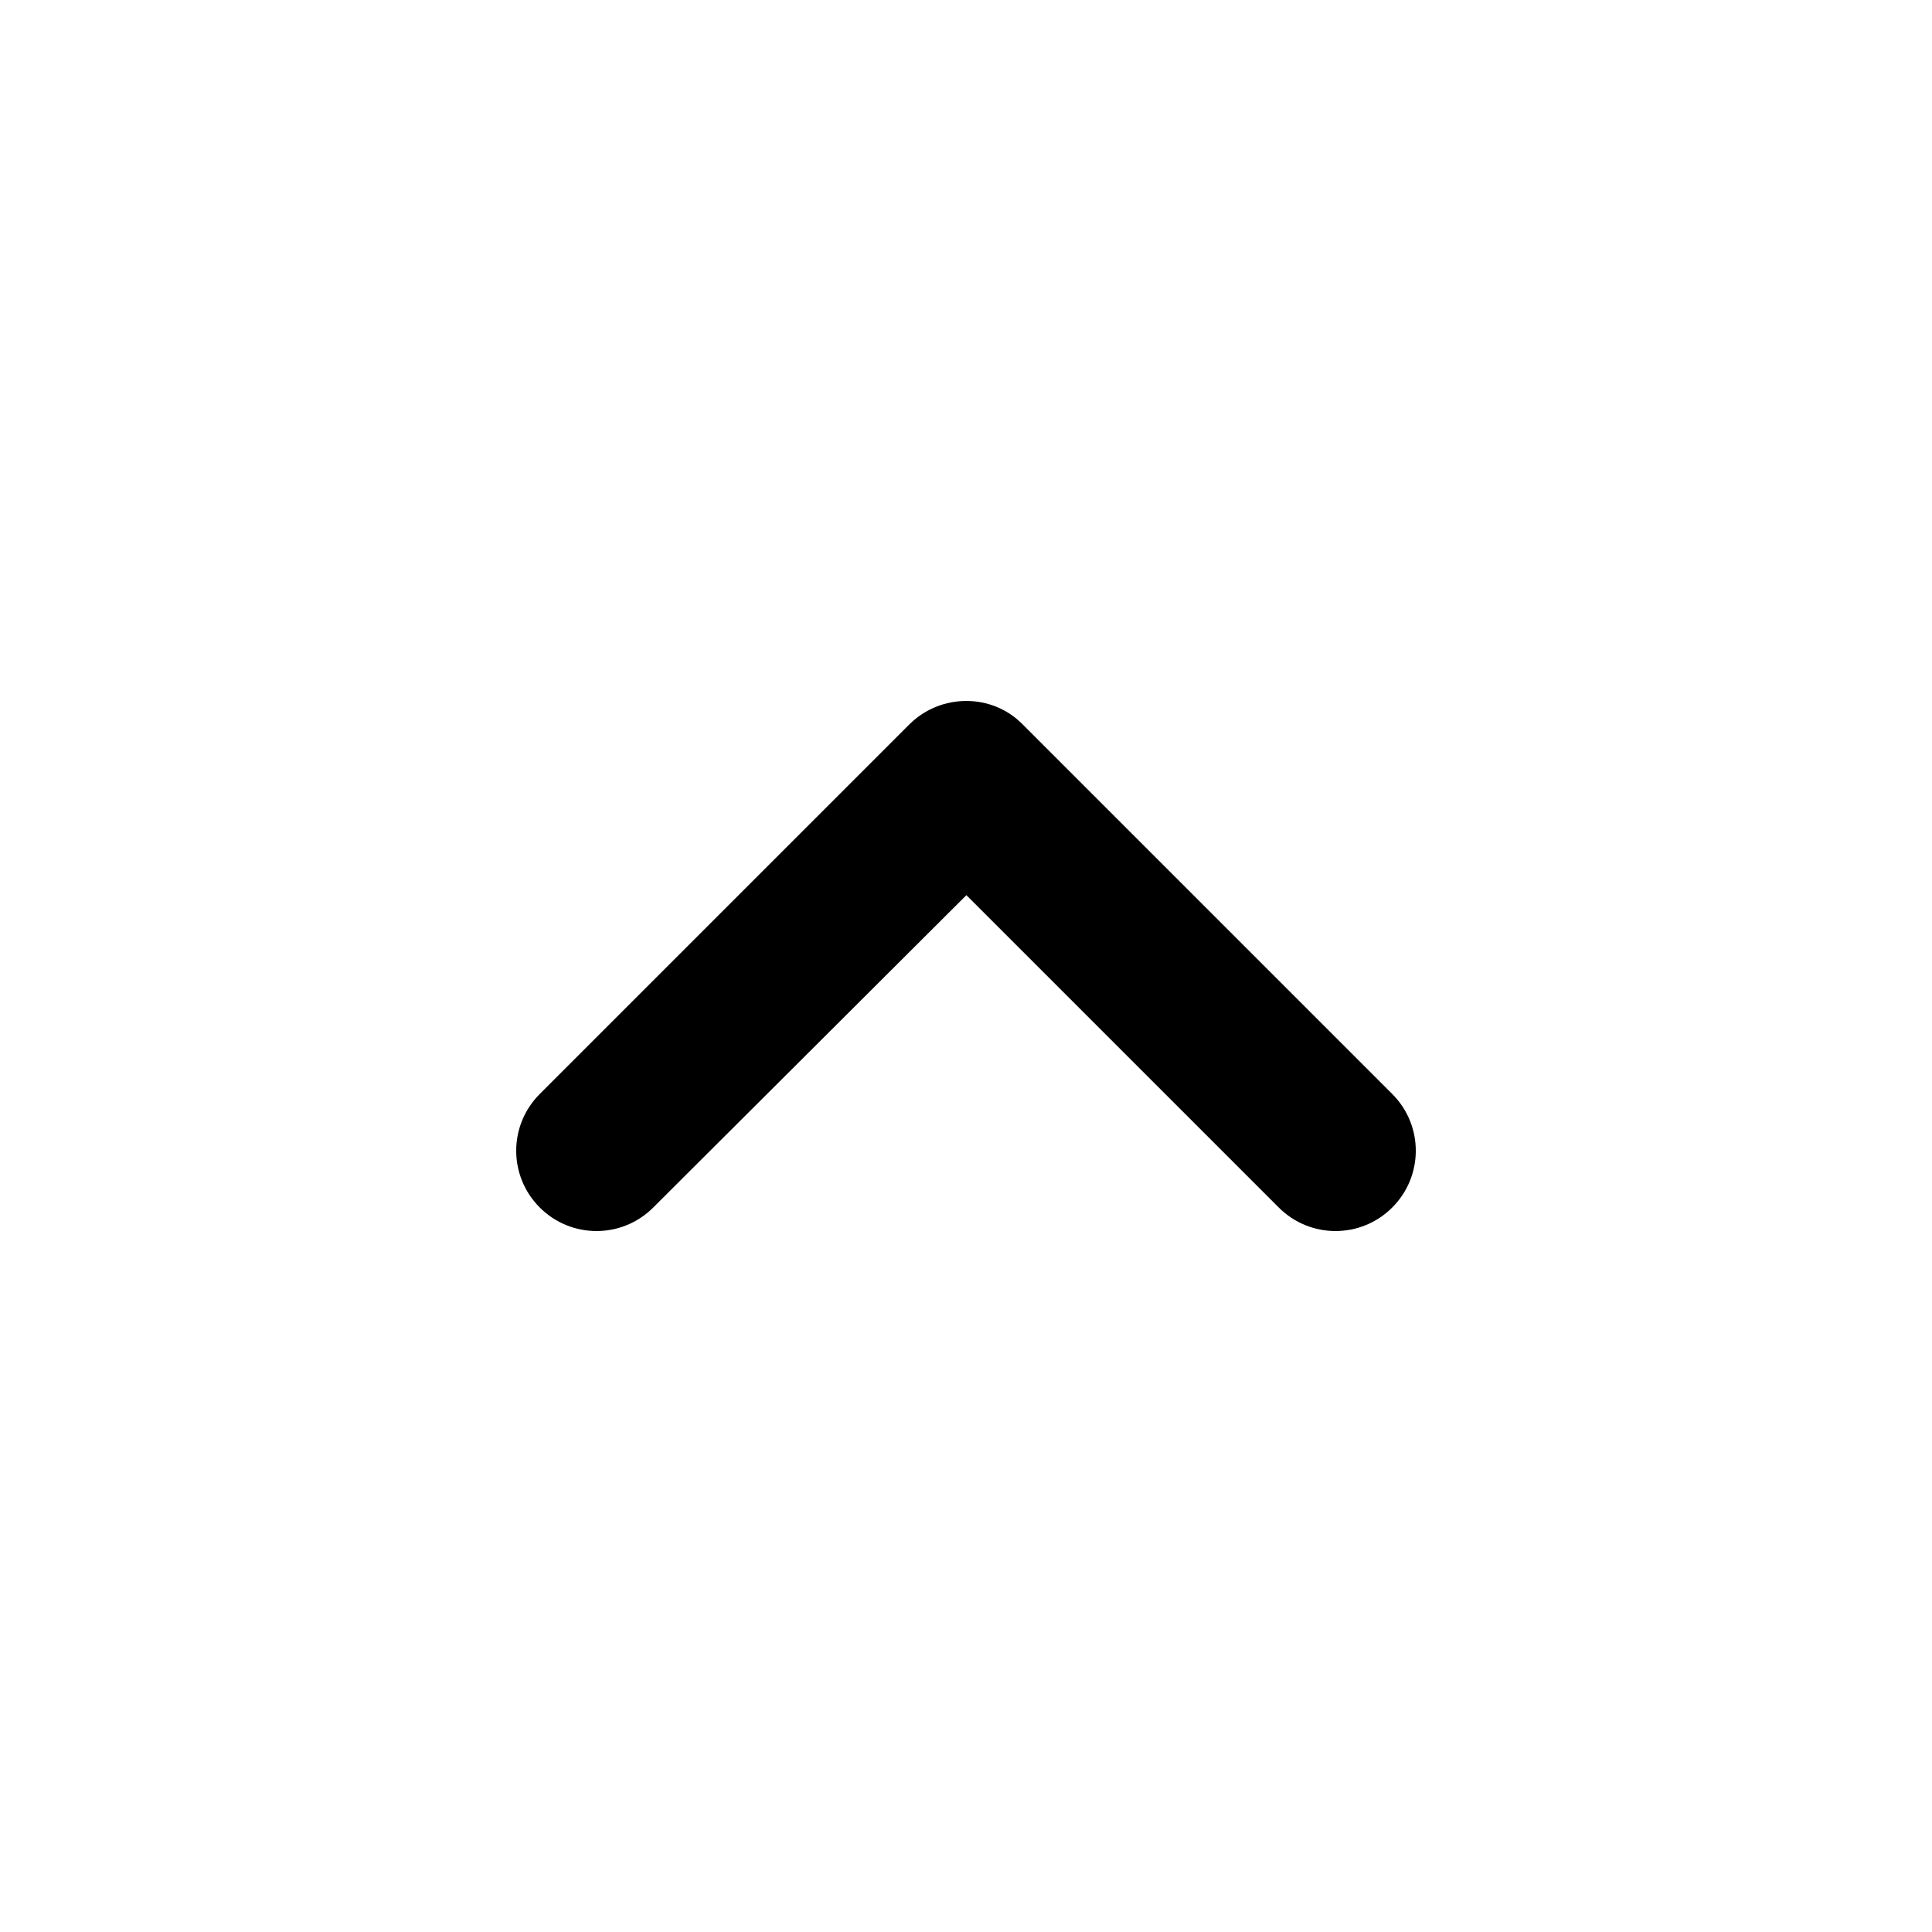
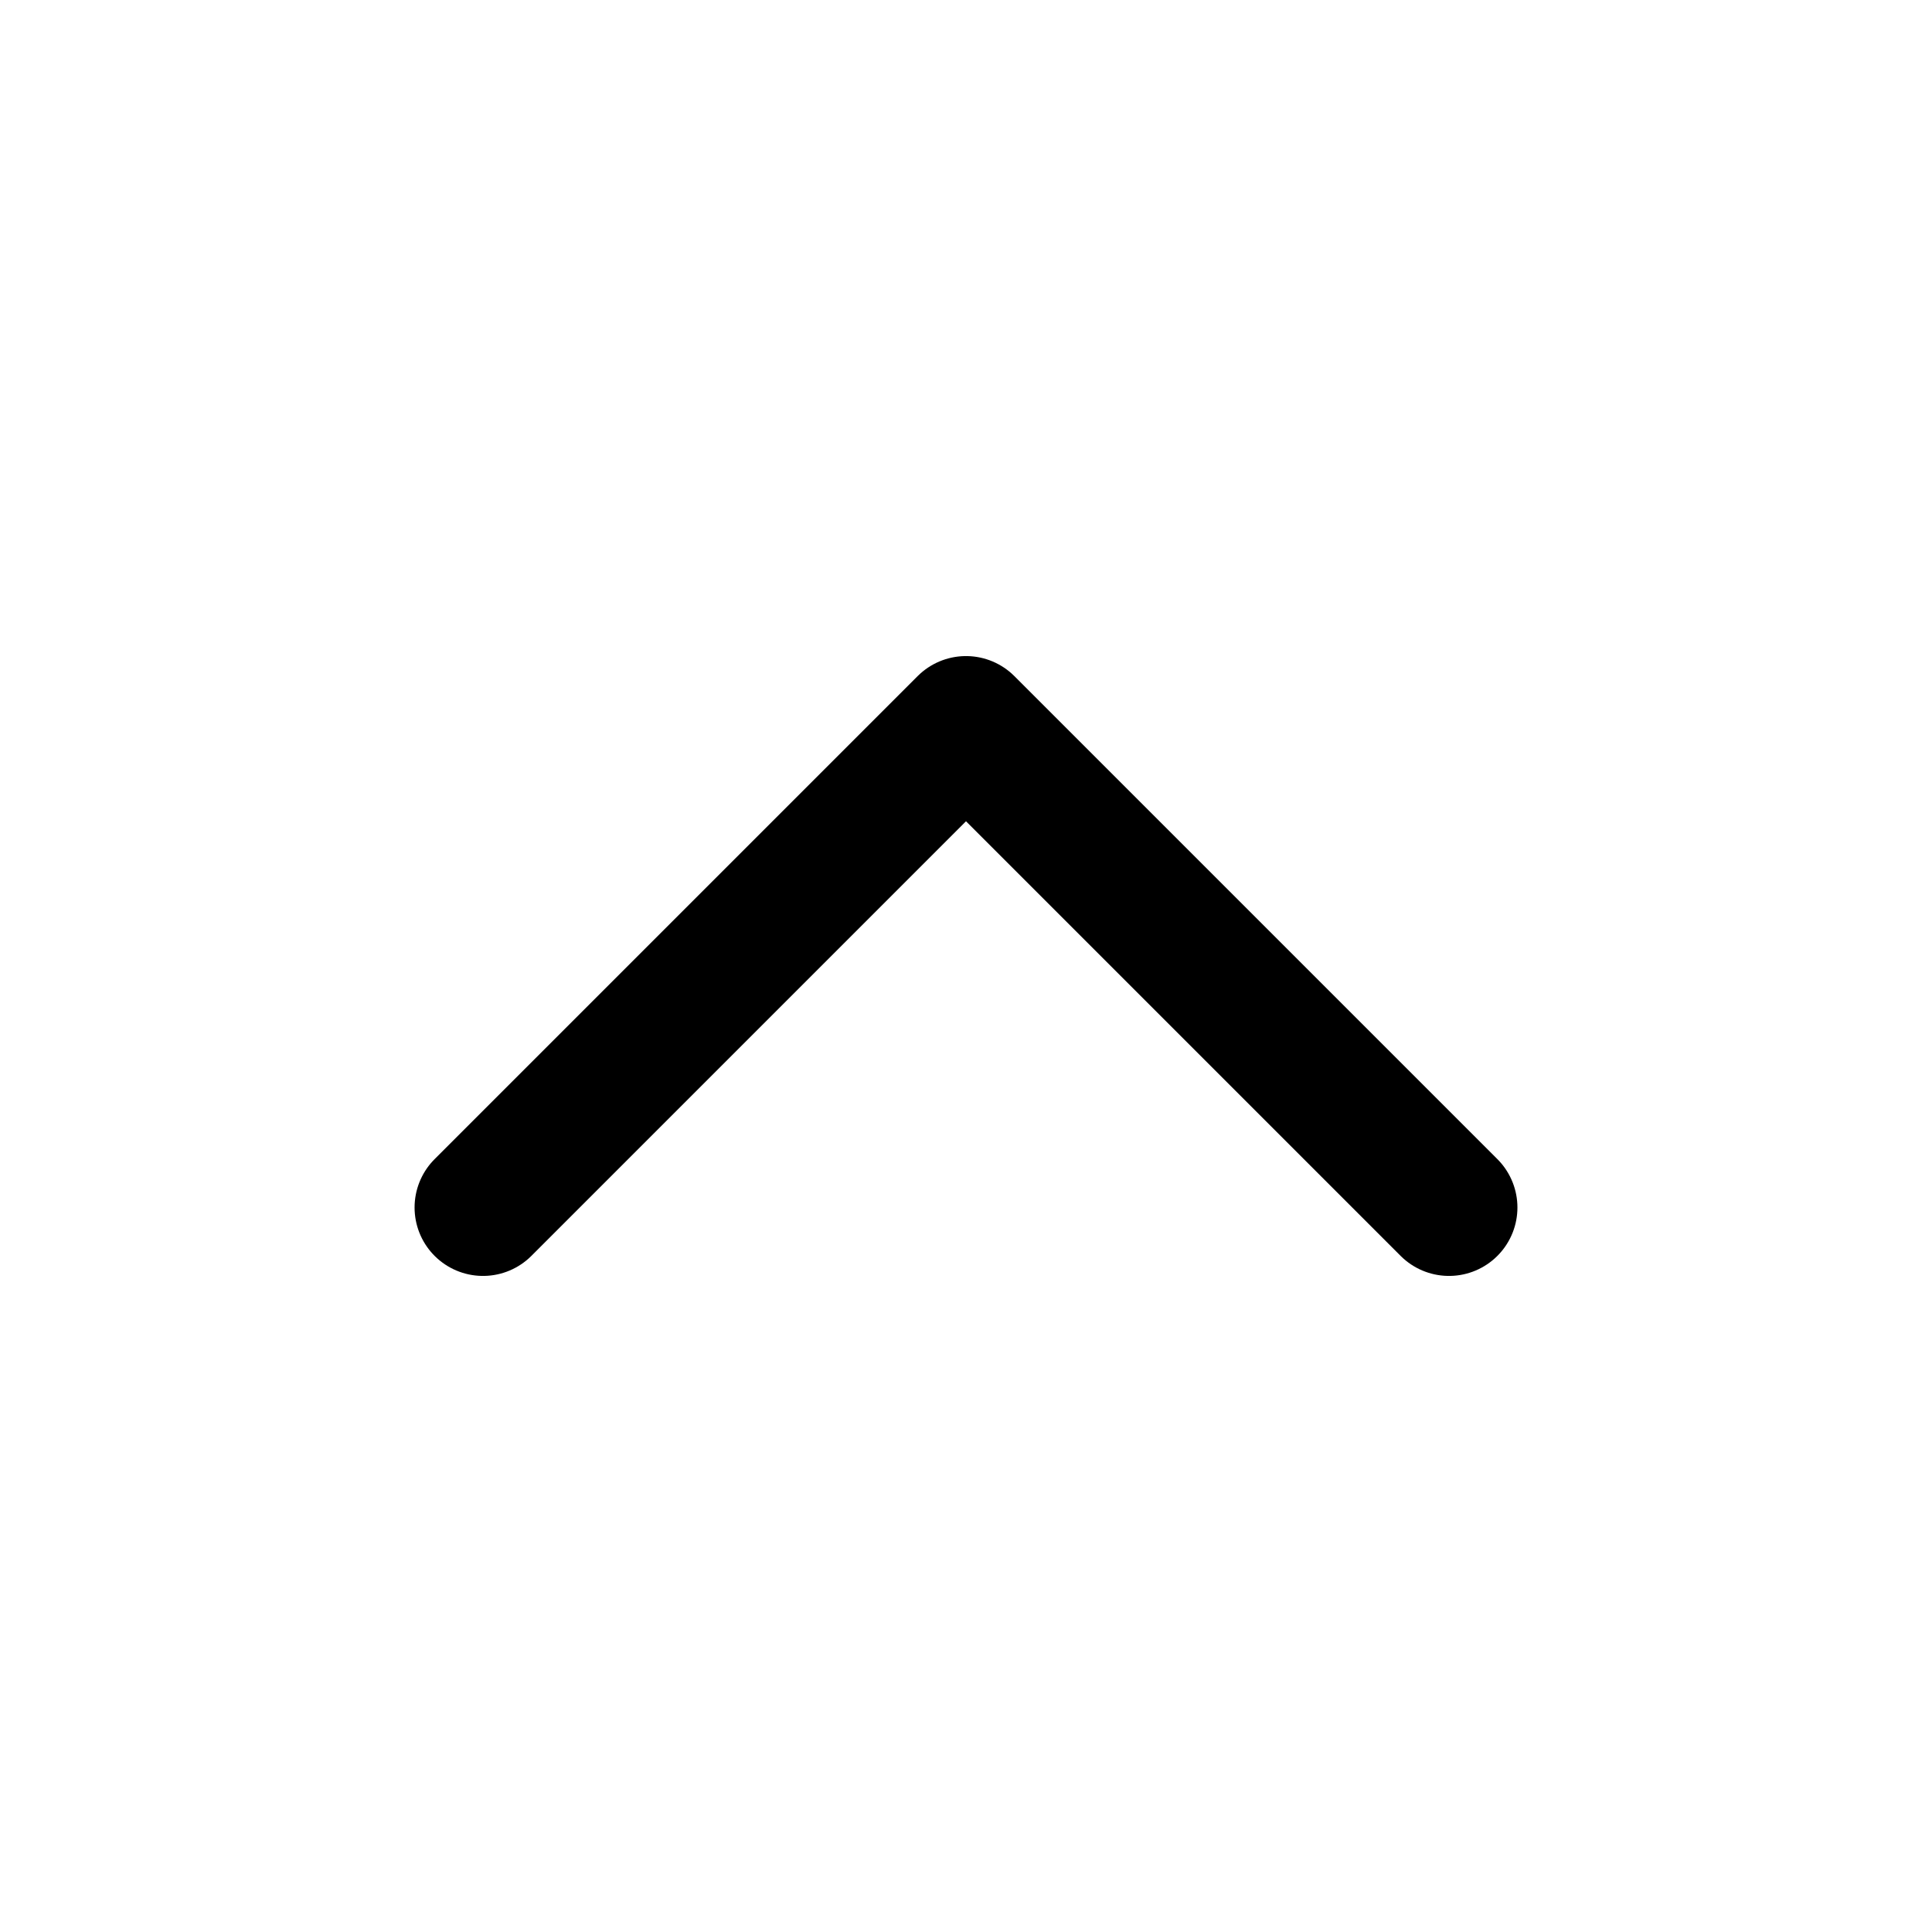
- <svg xmlns="http://www.w3.org/2000/svg" width="24" height="24" viewBox="0 0 24 24" fill="none">
-   <path d="M11.295 9L6.705 13.59C6.315 13.98 6.315 14.61 6.705 15C7.095 15.39 7.725 15.39 8.115 15L12.005 11.12L15.885 15C16.275 15.39 16.905 15.39 17.295 15C17.685 14.61 17.685 13.98 17.295 13.59L12.705 9C12.325 8.61 11.685 8.61 11.295 9Z" fill="black" />
+ <svg xmlns="http://www.w3.org/2000/svg" width="24" height="24" viewBox="0 0 24 24">
+   <g fill="none" stroke="black" stroke-width="1.7" stroke-linecap="round" stroke-linejoin="round">
+     <path d="M6 15l6-6 6 6" />
+   </g>
</svg>
